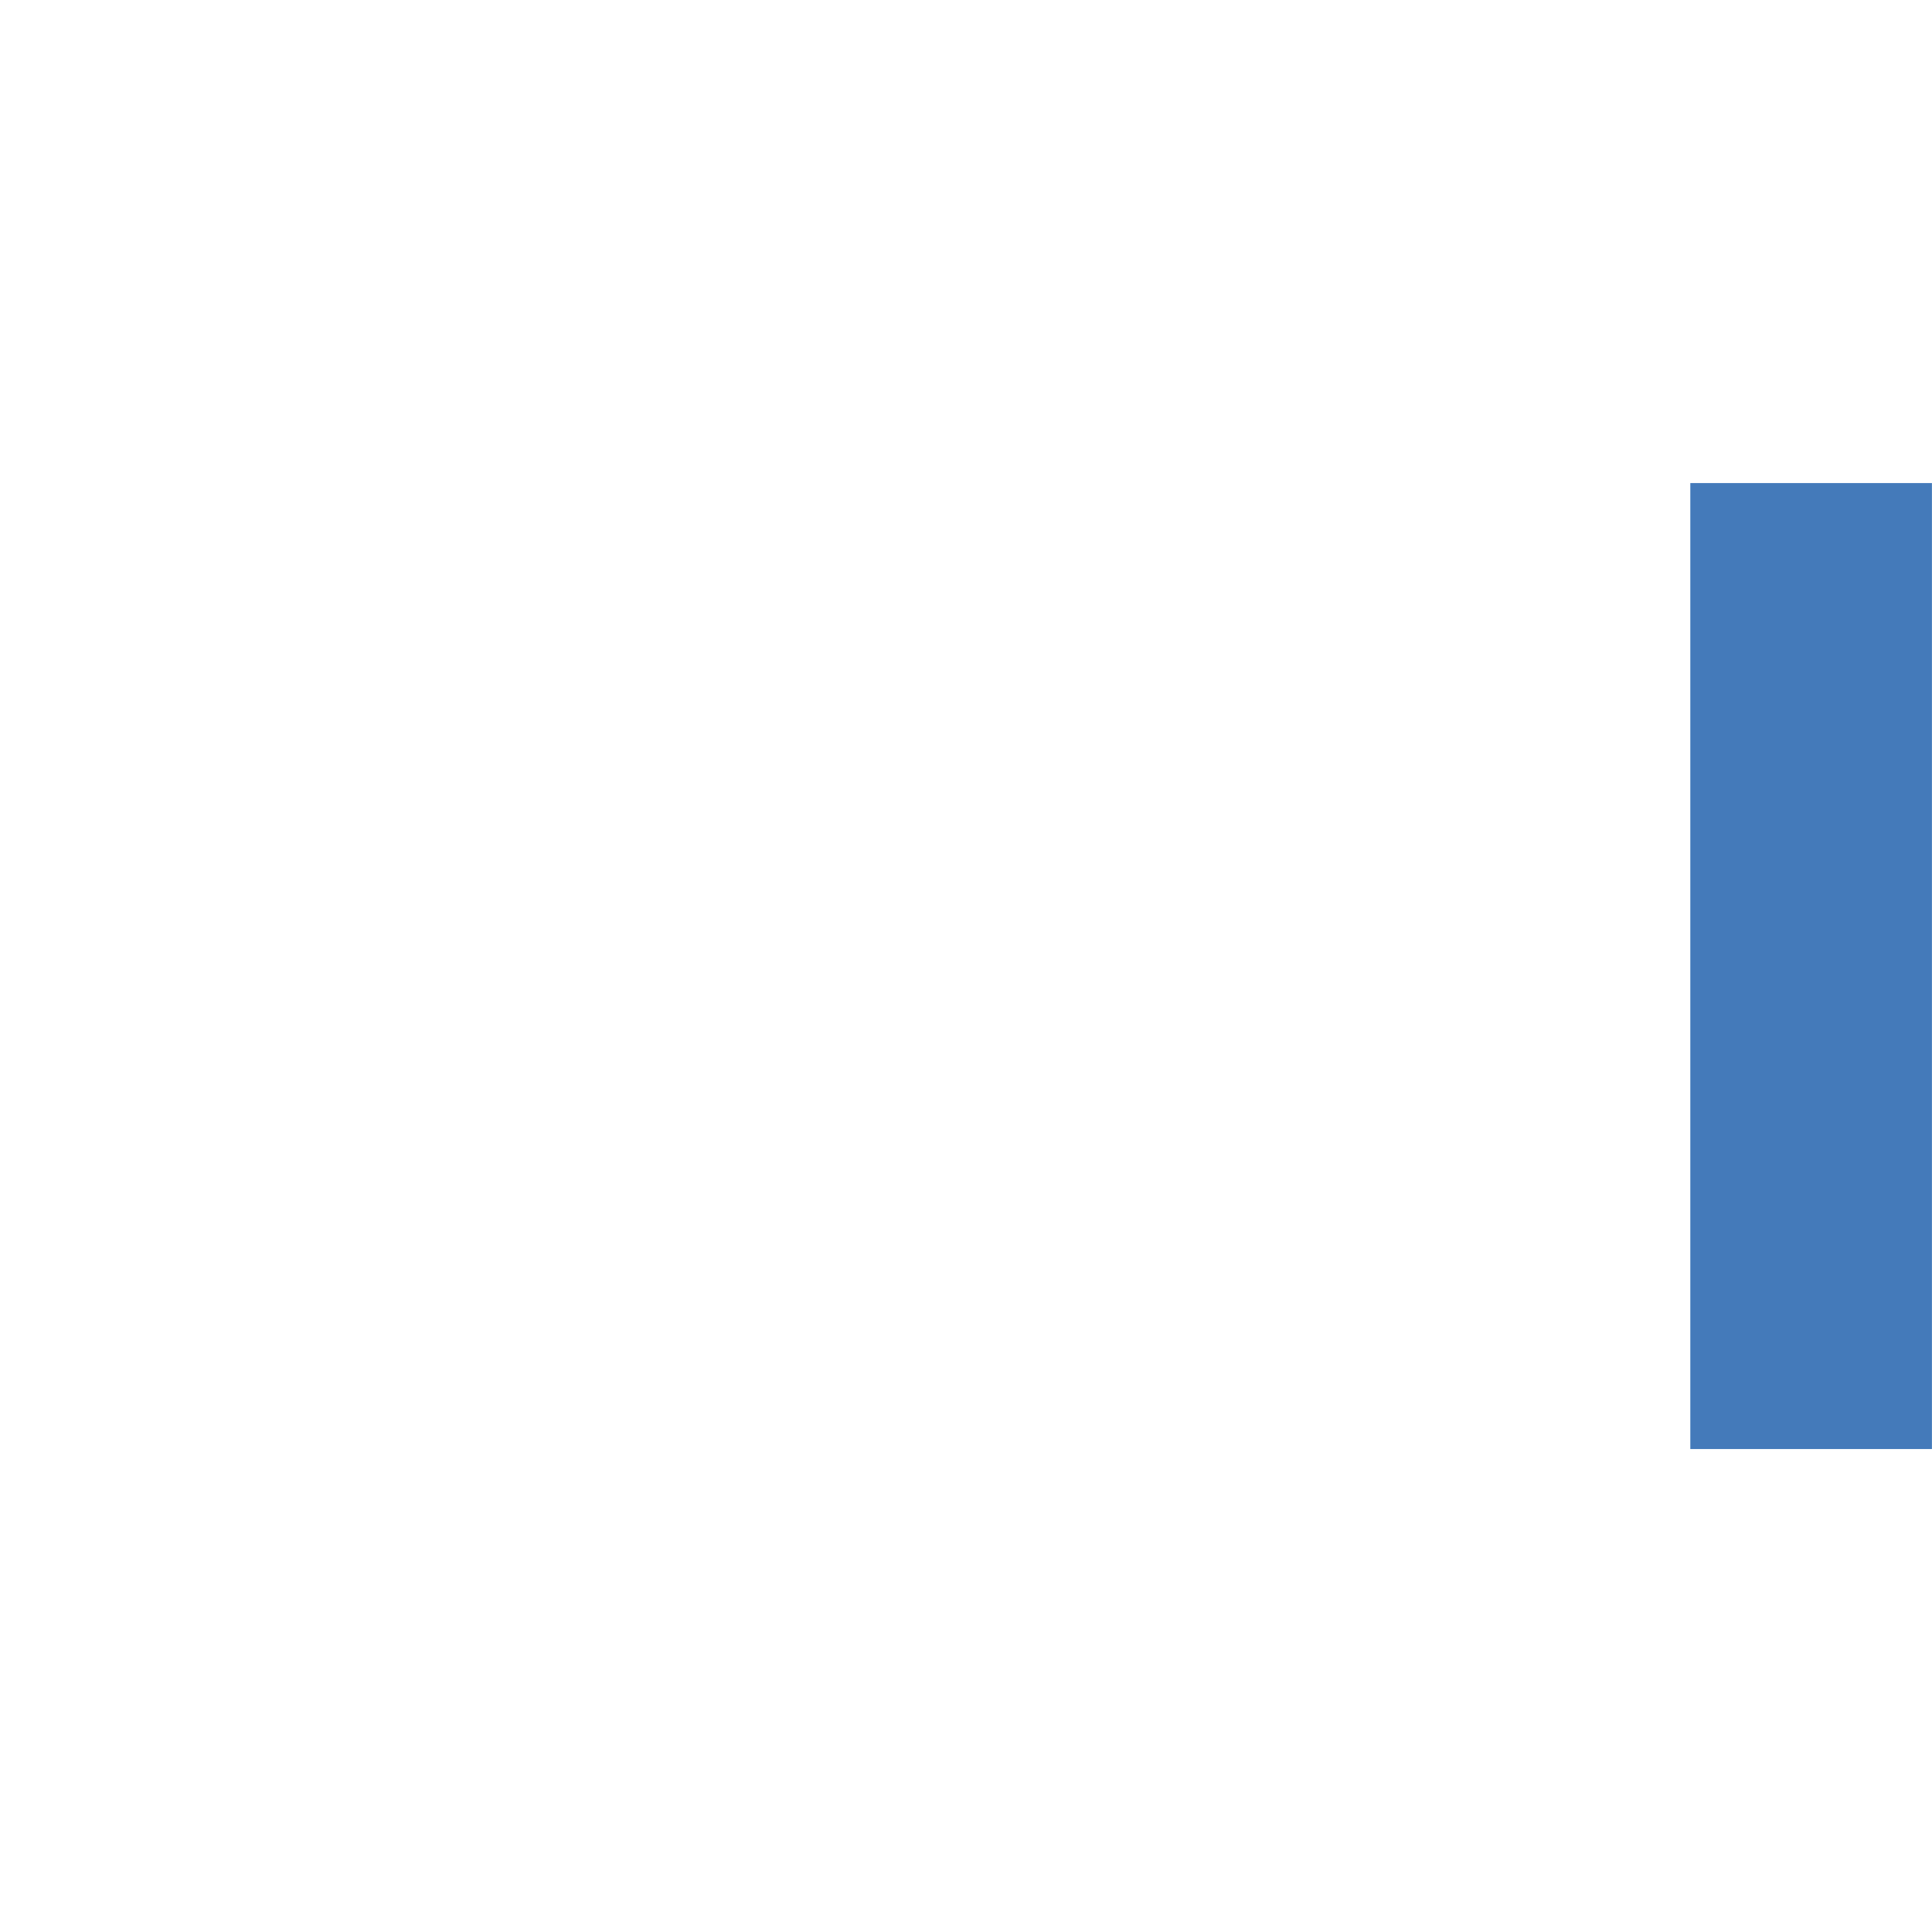
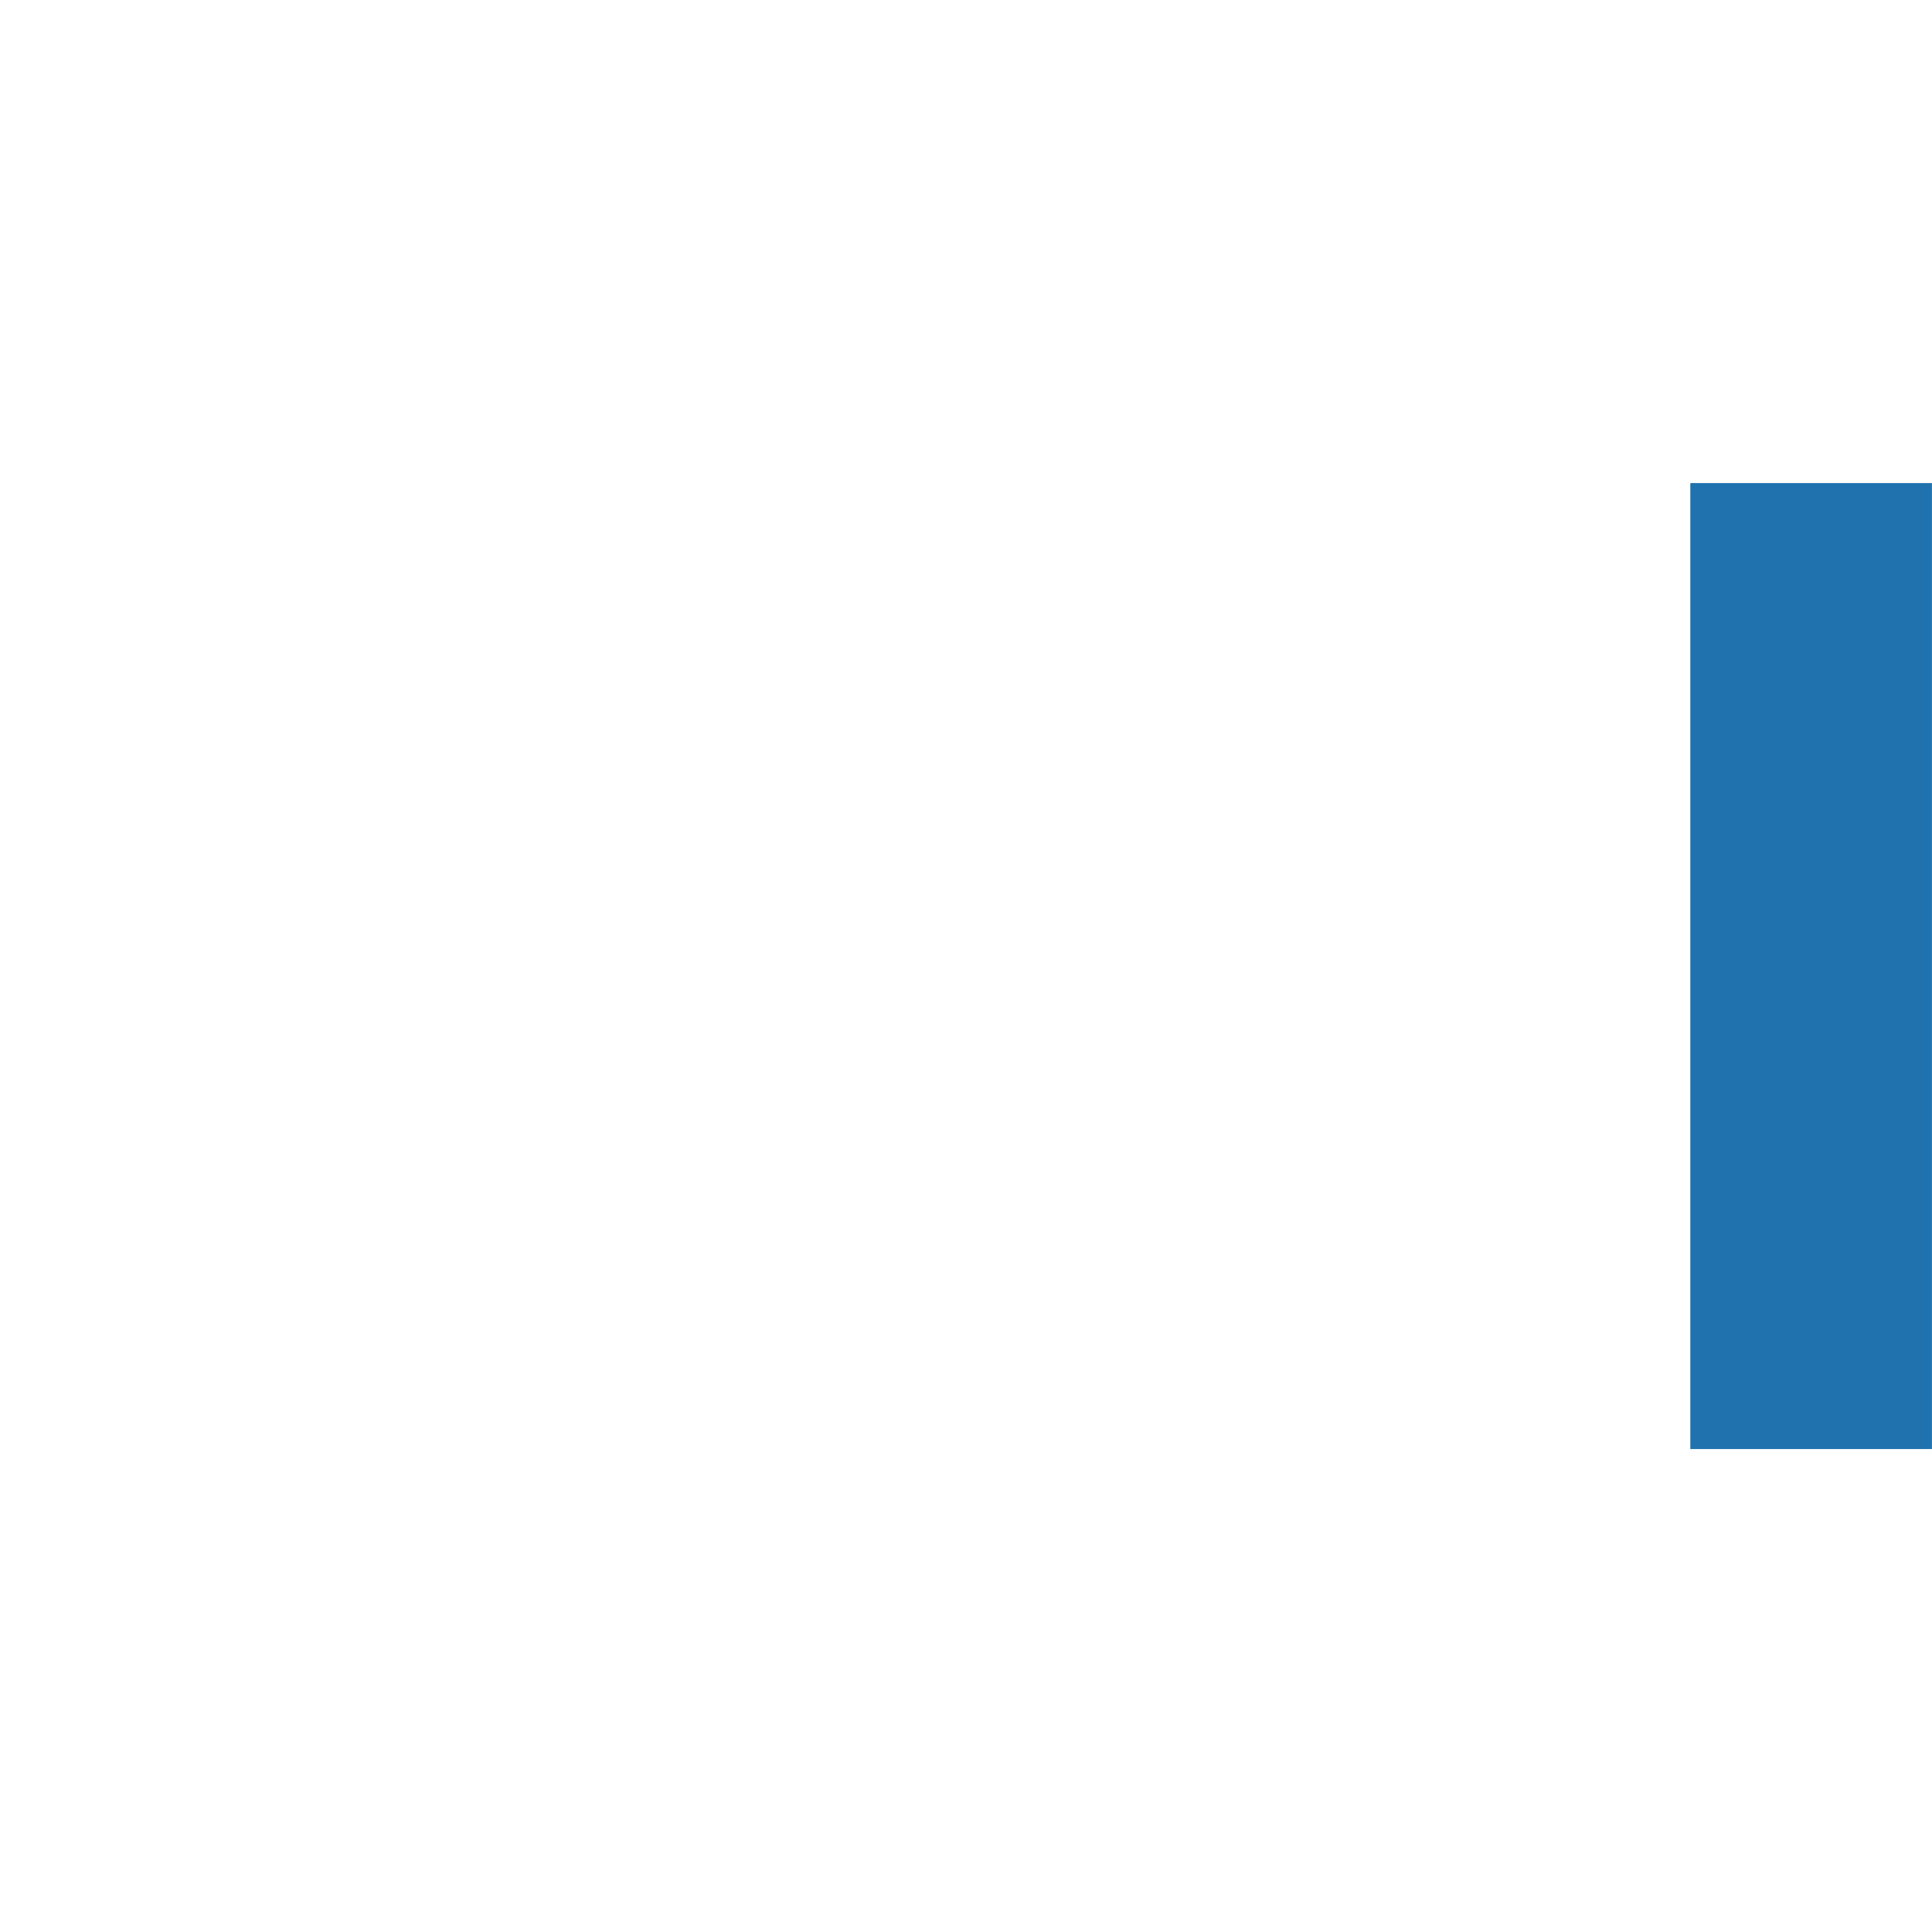
<svg xmlns="http://www.w3.org/2000/svg" xmlns:ns2="http://www.openswatchbook.org/uri/2009/osb" xmlns:xlink="http://www.w3.org/1999/xlink" width="16" height="16" id="svg7355" version="1.1">
  <defs id="defs7357">
    <radialGradient xlink:href="#linearGradient36429" id="radialGradient7461" gradientUnits="userSpaceOnUse" gradientTransform="matrix(1.011539,0,0,0.5758211,-0.3926219,71.83807)" cx="47.429" cy="167.168" fx="47.429" fy="167.168" r="37" />
    <linearGradient id="linearGradient36429">
      <stop id="stop36431" offset="0" style="stop-color:#fdf6e3;stop-opacity:1;" />
      <stop id="stop36433" offset="1" style="stop-color:#fdf6e3;stop-opacity:0;" />
    </linearGradient>
    <radialGradient xlink:href="#linearGradient36471" id="radialGradient7463" gradientUnits="userSpaceOnUse" gradientTransform="matrix(1.189155,0,0,0.5551325,-9.281289,36.12653)" cx="49.067" cy="242.504" fx="49.067" fy="242.504" r="37.007" />
    <linearGradient id="linearGradient36471">
      <stop id="stop36473" offset="0" style="stop-color:#fdf6e3;stop-opacity:1;" />
      <stop id="stop36475" offset="1" style="stop-color:#fdf6e3;stop-opacity:0;" />
    </linearGradient>
    <radialGradient r="37.007" fy="242.504" fx="49.067" cy="242.504" cx="49.067" gradientTransform="matrix(1.189155,0,0,0.1525213,-9.281289,132.5277)" gradientUnits="userSpaceOnUse" id="radialGradient7488" xlink:href="#linearGradient36471" />
    <linearGradient gradientTransform="translate(-1.3822986e-5,-8.634899)" xlink:href="#selected_bg_color" id="linearGradient4149" x1="167.066" y1="-12.234" x2="167.066" y2="-11" gradientUnits="userSpaceOnUse" />
    <linearGradient id="selected_bg_color" ns2:paint="solid">
-       <stop style="stop-color:#5294e2;stop-opacity:1;" offset="0" id="stop4147" />
+       <stop style="stop-color:#268bd2;stop-opacity:1;" offset="0" id="stop4147" />
    </linearGradient>
  </defs>
  <g id="layer1" transform="matrix(1.621328,0,0,1.621328,-431.6347,-376.5527)">
    <g style="display:inline" id="g30864" transform="translate(255.223,70.11809)">
      <rect style="display:inline;opacity:1;fill:url(#linearGradient4149);fill-opacity:1;stroke:none" id="rect4147-3" width="4.934" height="1.234" x="164.599" y="-20.868" rx="0" transform="matrix(0,1,-1,0,0,0)" />
      <rect style="display:inline;opacity:1;fill:#000000;fill-opacity:0.176;stroke:none" id="rect4147-9" width="4.934" height="1.234" x="164.599" y="-20.868" rx="0" transform="matrix(0,1,-1,0,0,0)" />
    </g>
  </g>
</svg>
